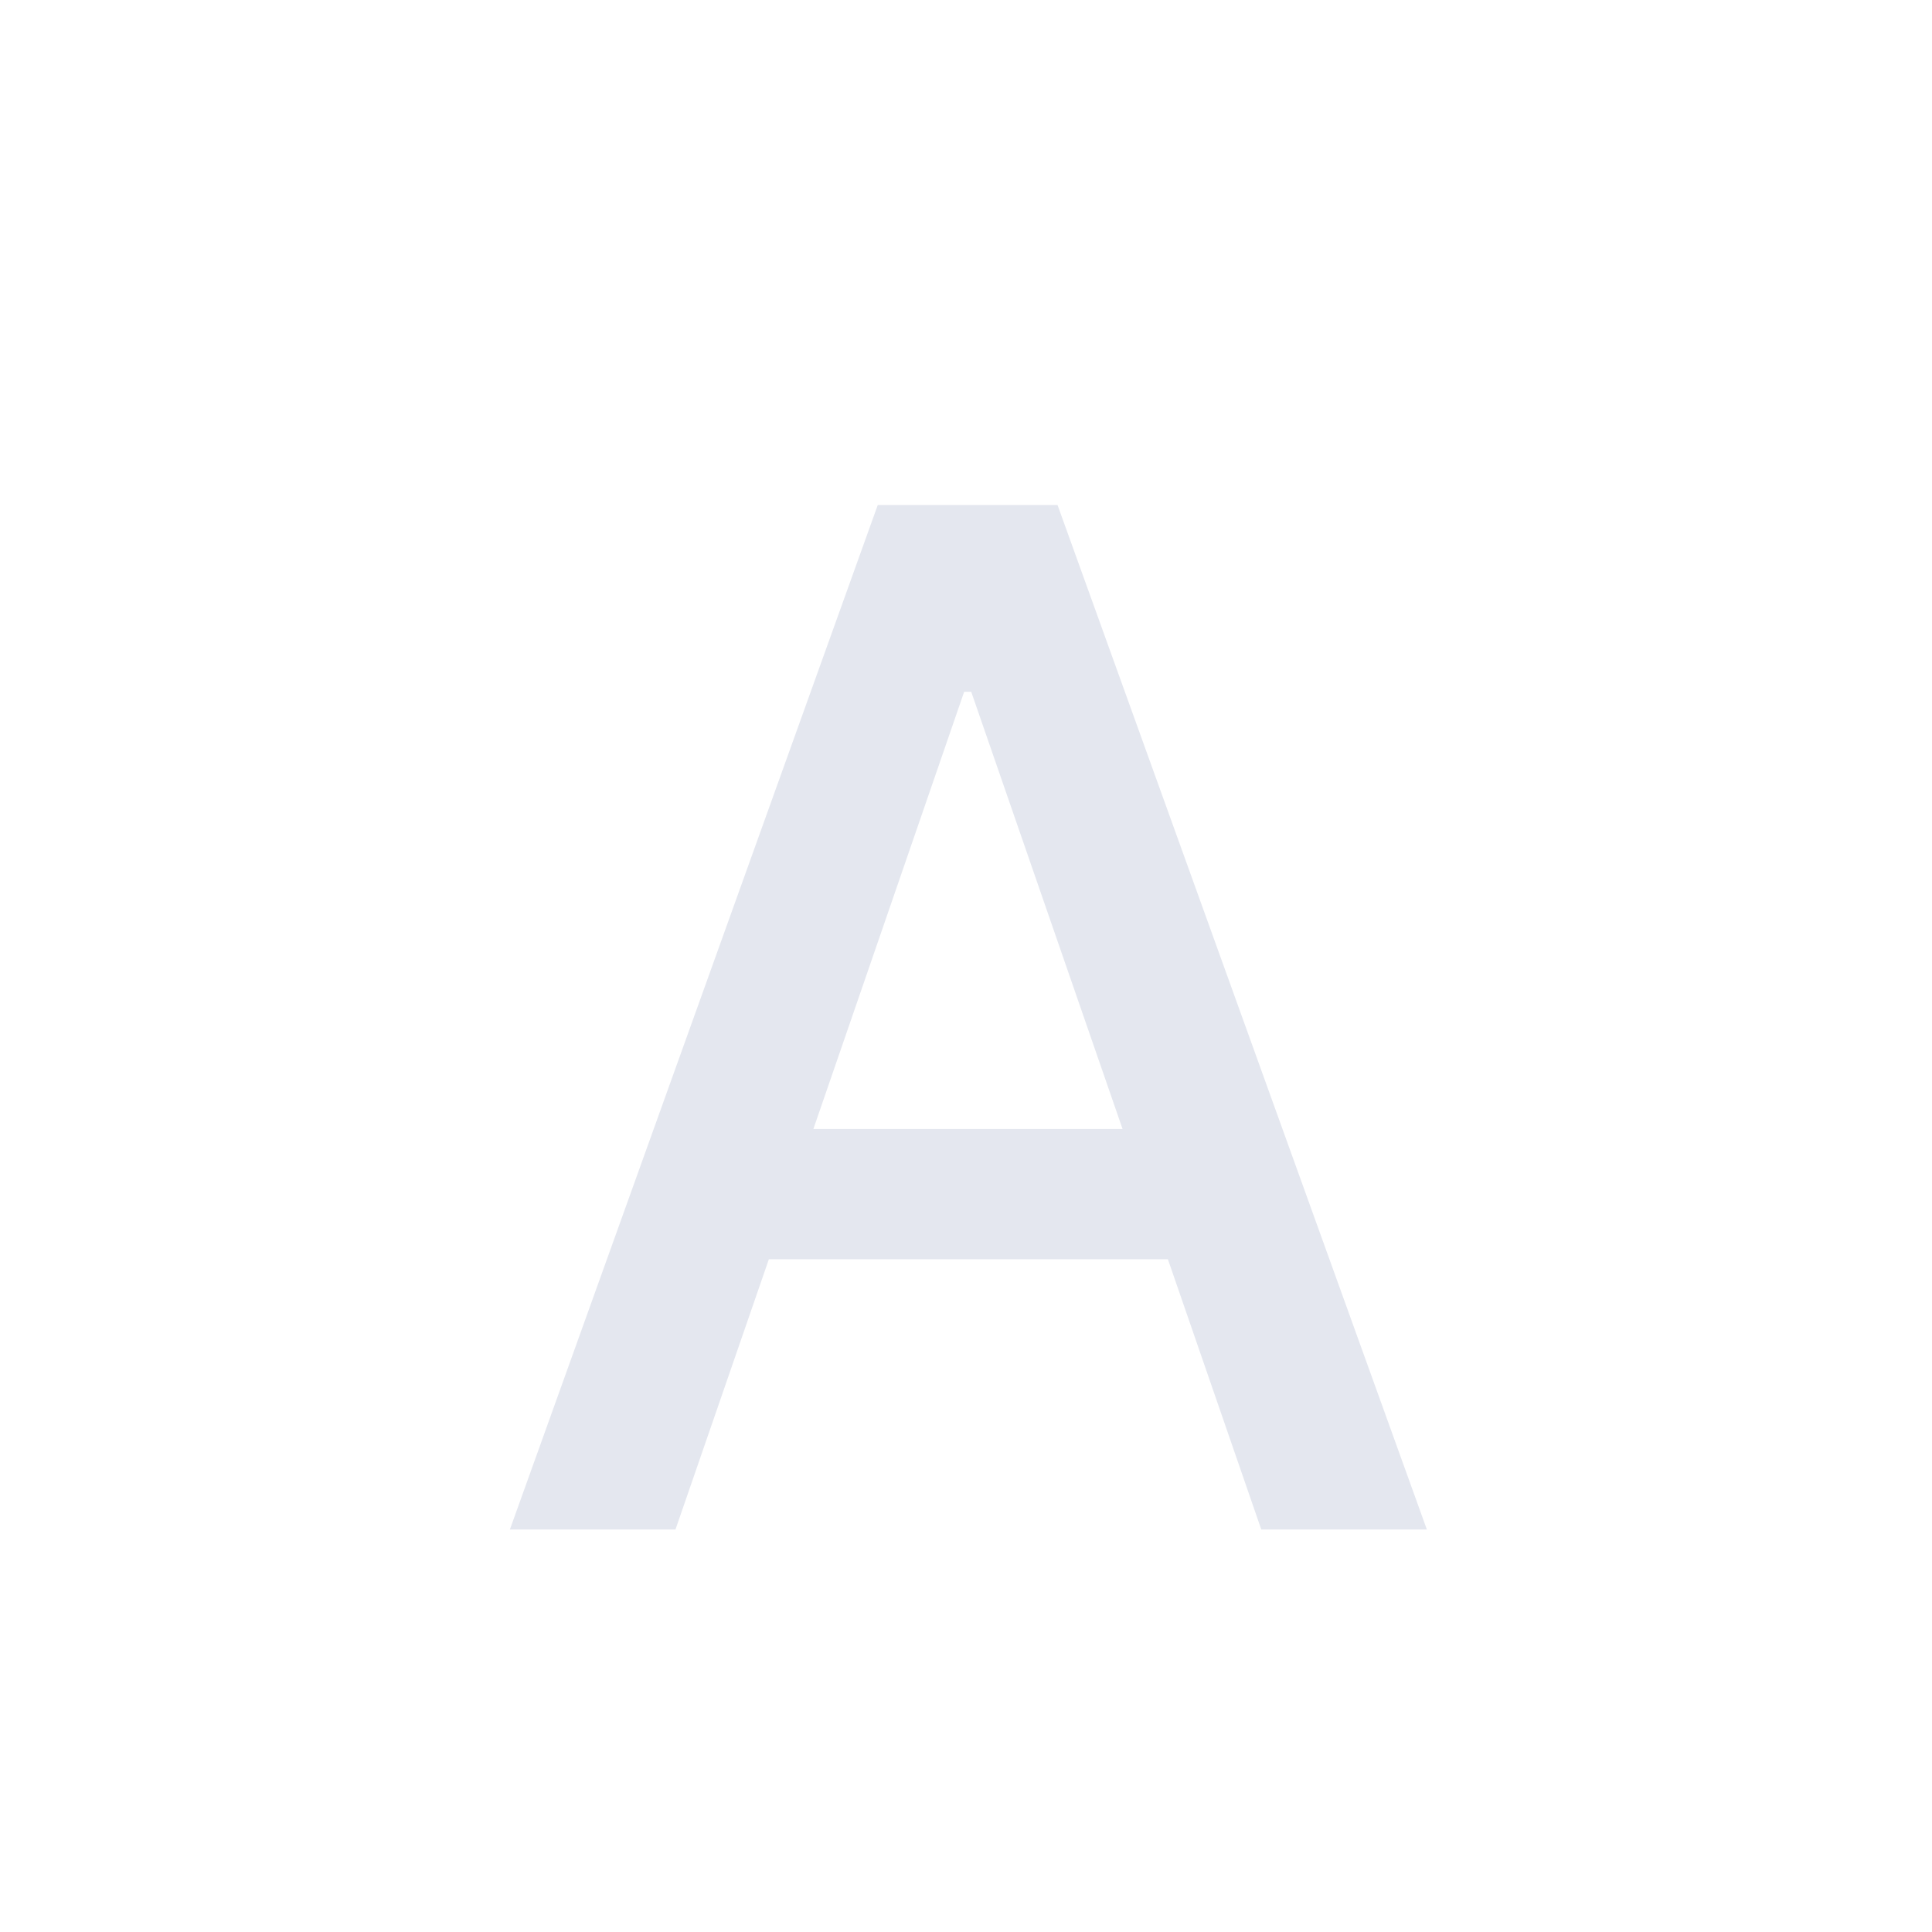
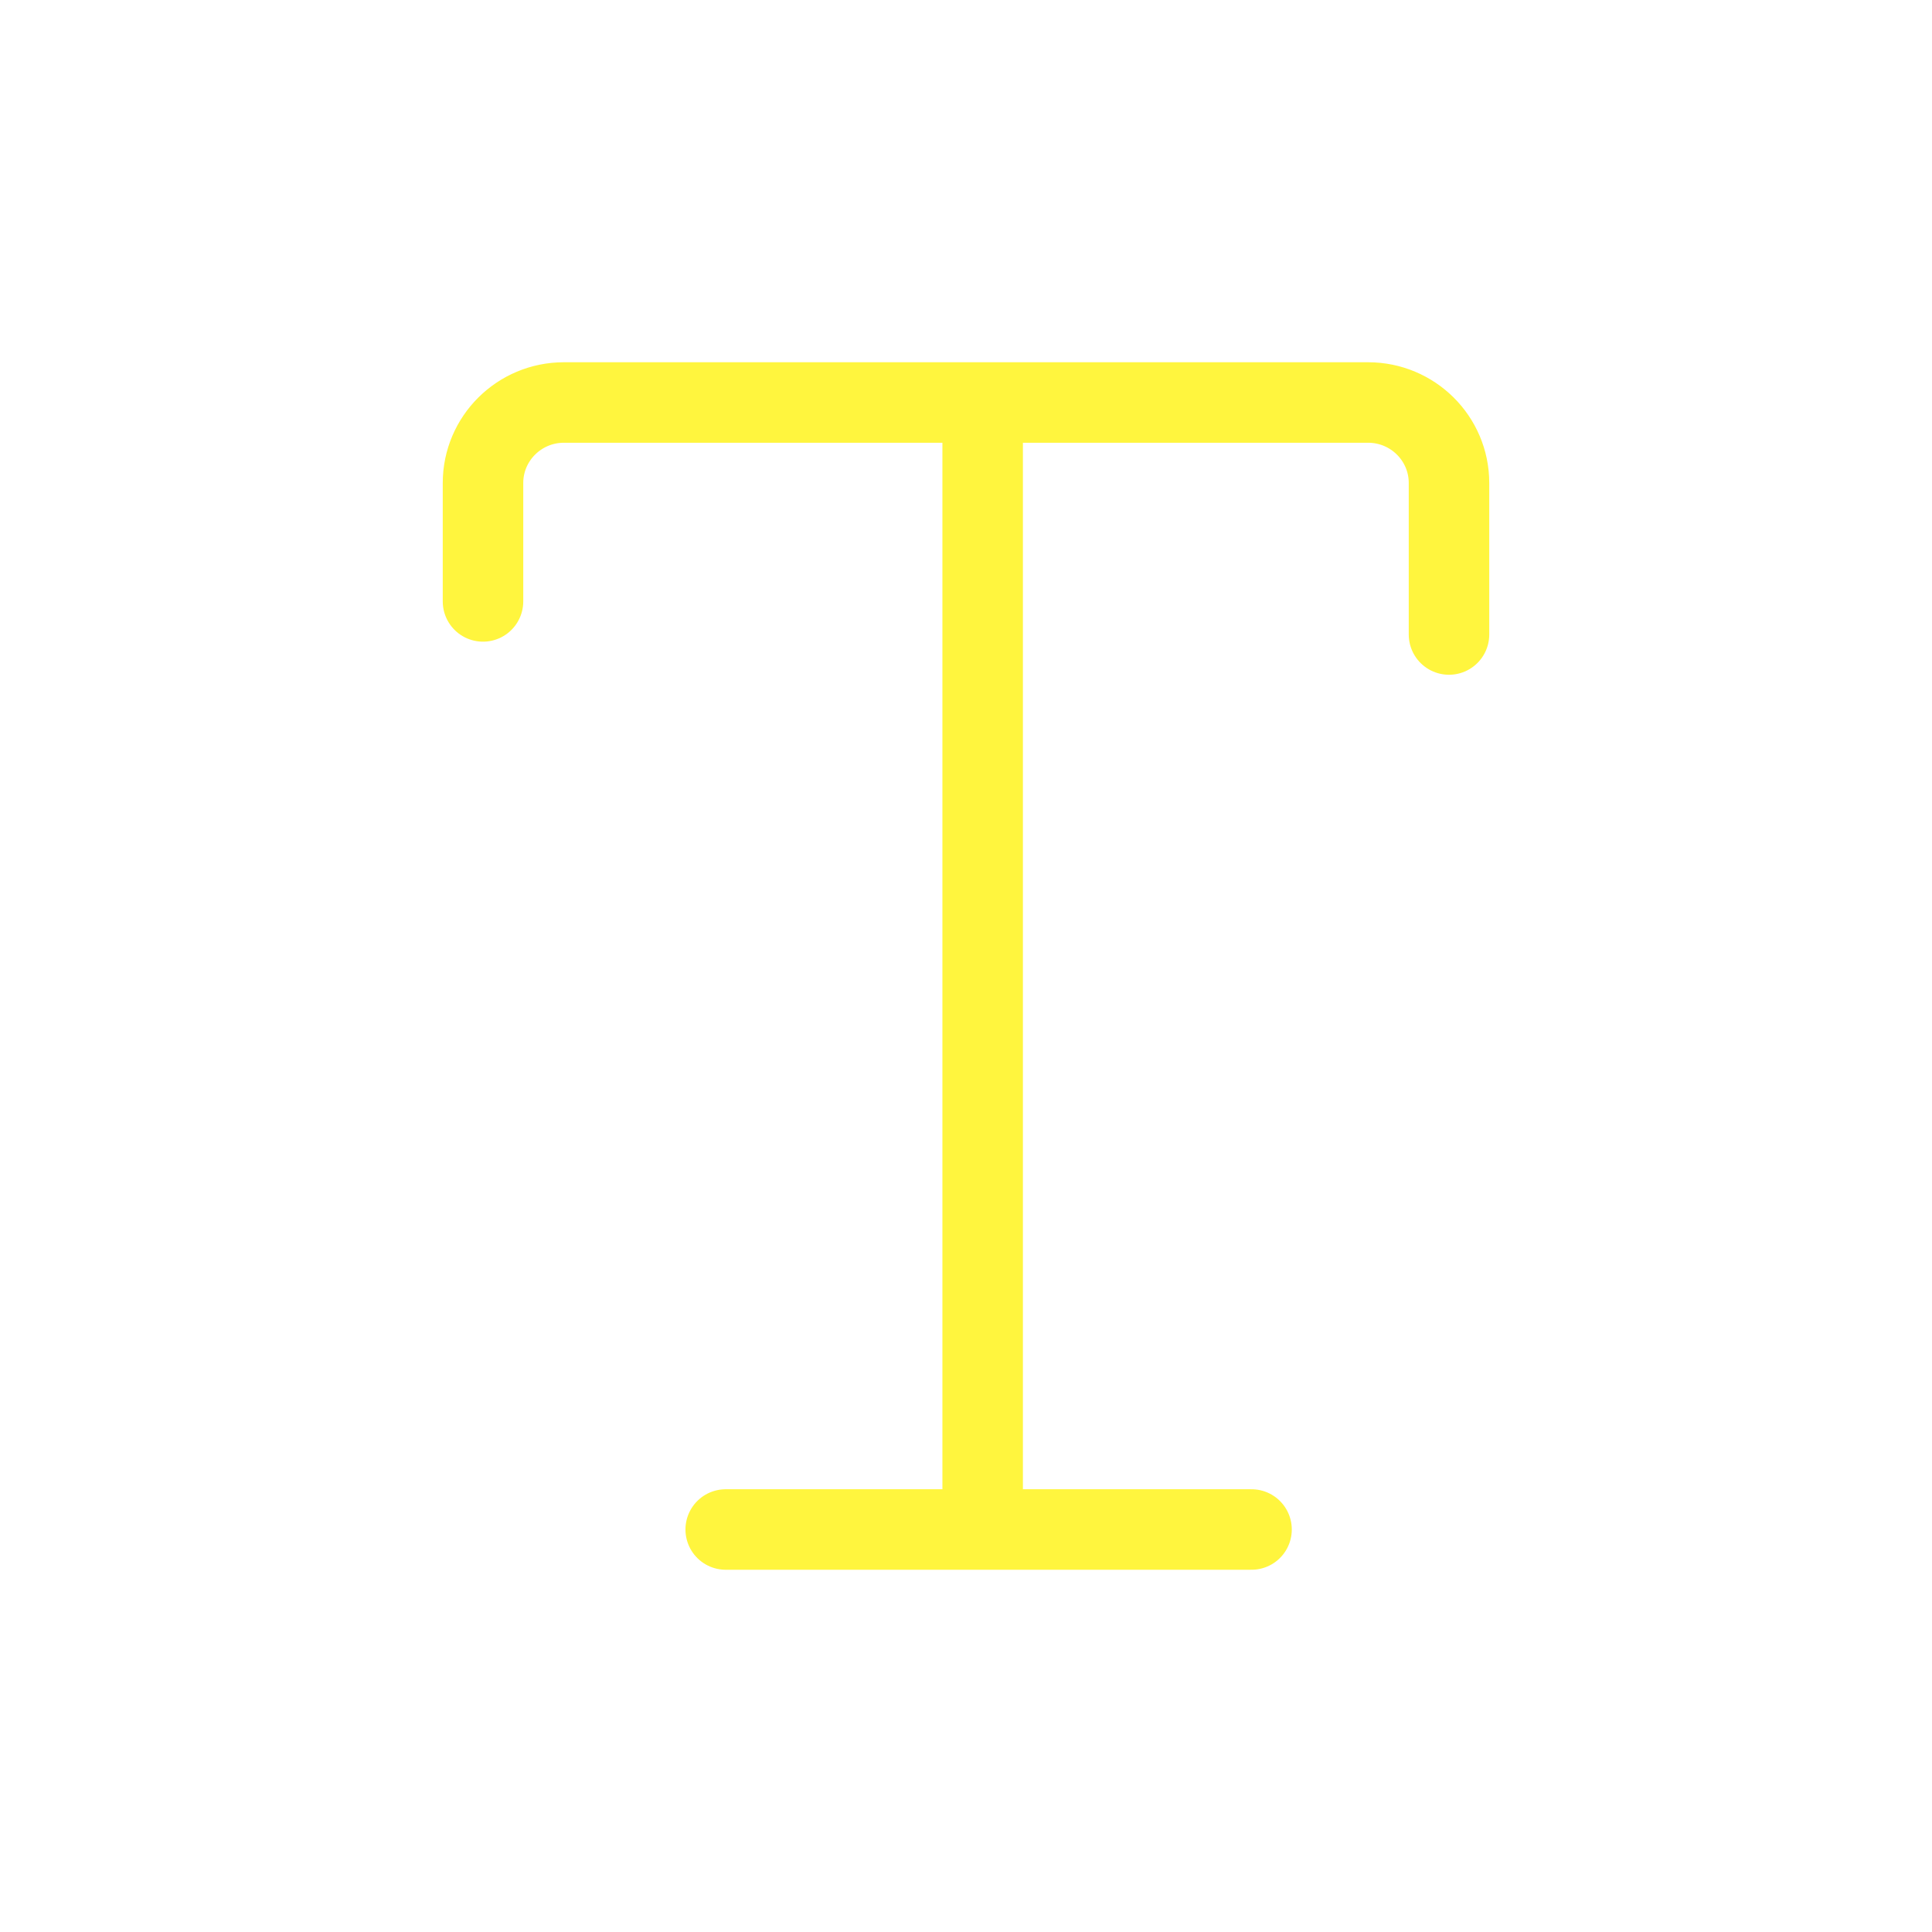
<svg xmlns="http://www.w3.org/2000/svg" width="24" height="24" viewBox="0 0 24 24" fill="none">
-   <path d="M8.391 19L9.551 15.643H14.508L15.668 19H17.725L13.137 6.273H10.904L6.334 19H8.391ZM10.104 14.025L11.977 8.594H12.065L13.945 14.025H10.104Z" fill="#E4E7EF" />
+   <path d="M9.015 19H12.207M12.207 19H15.547M12.207 19V5M12.207 5H7.005C6.45 5 6 5.448 6 6V7.471M12.207 5H16.995C17.55 5 18 5.448 18 6V7.882" stroke="#FFF53E" stroke-linecap="round" stroke-linejoin="round" />
</svg>
